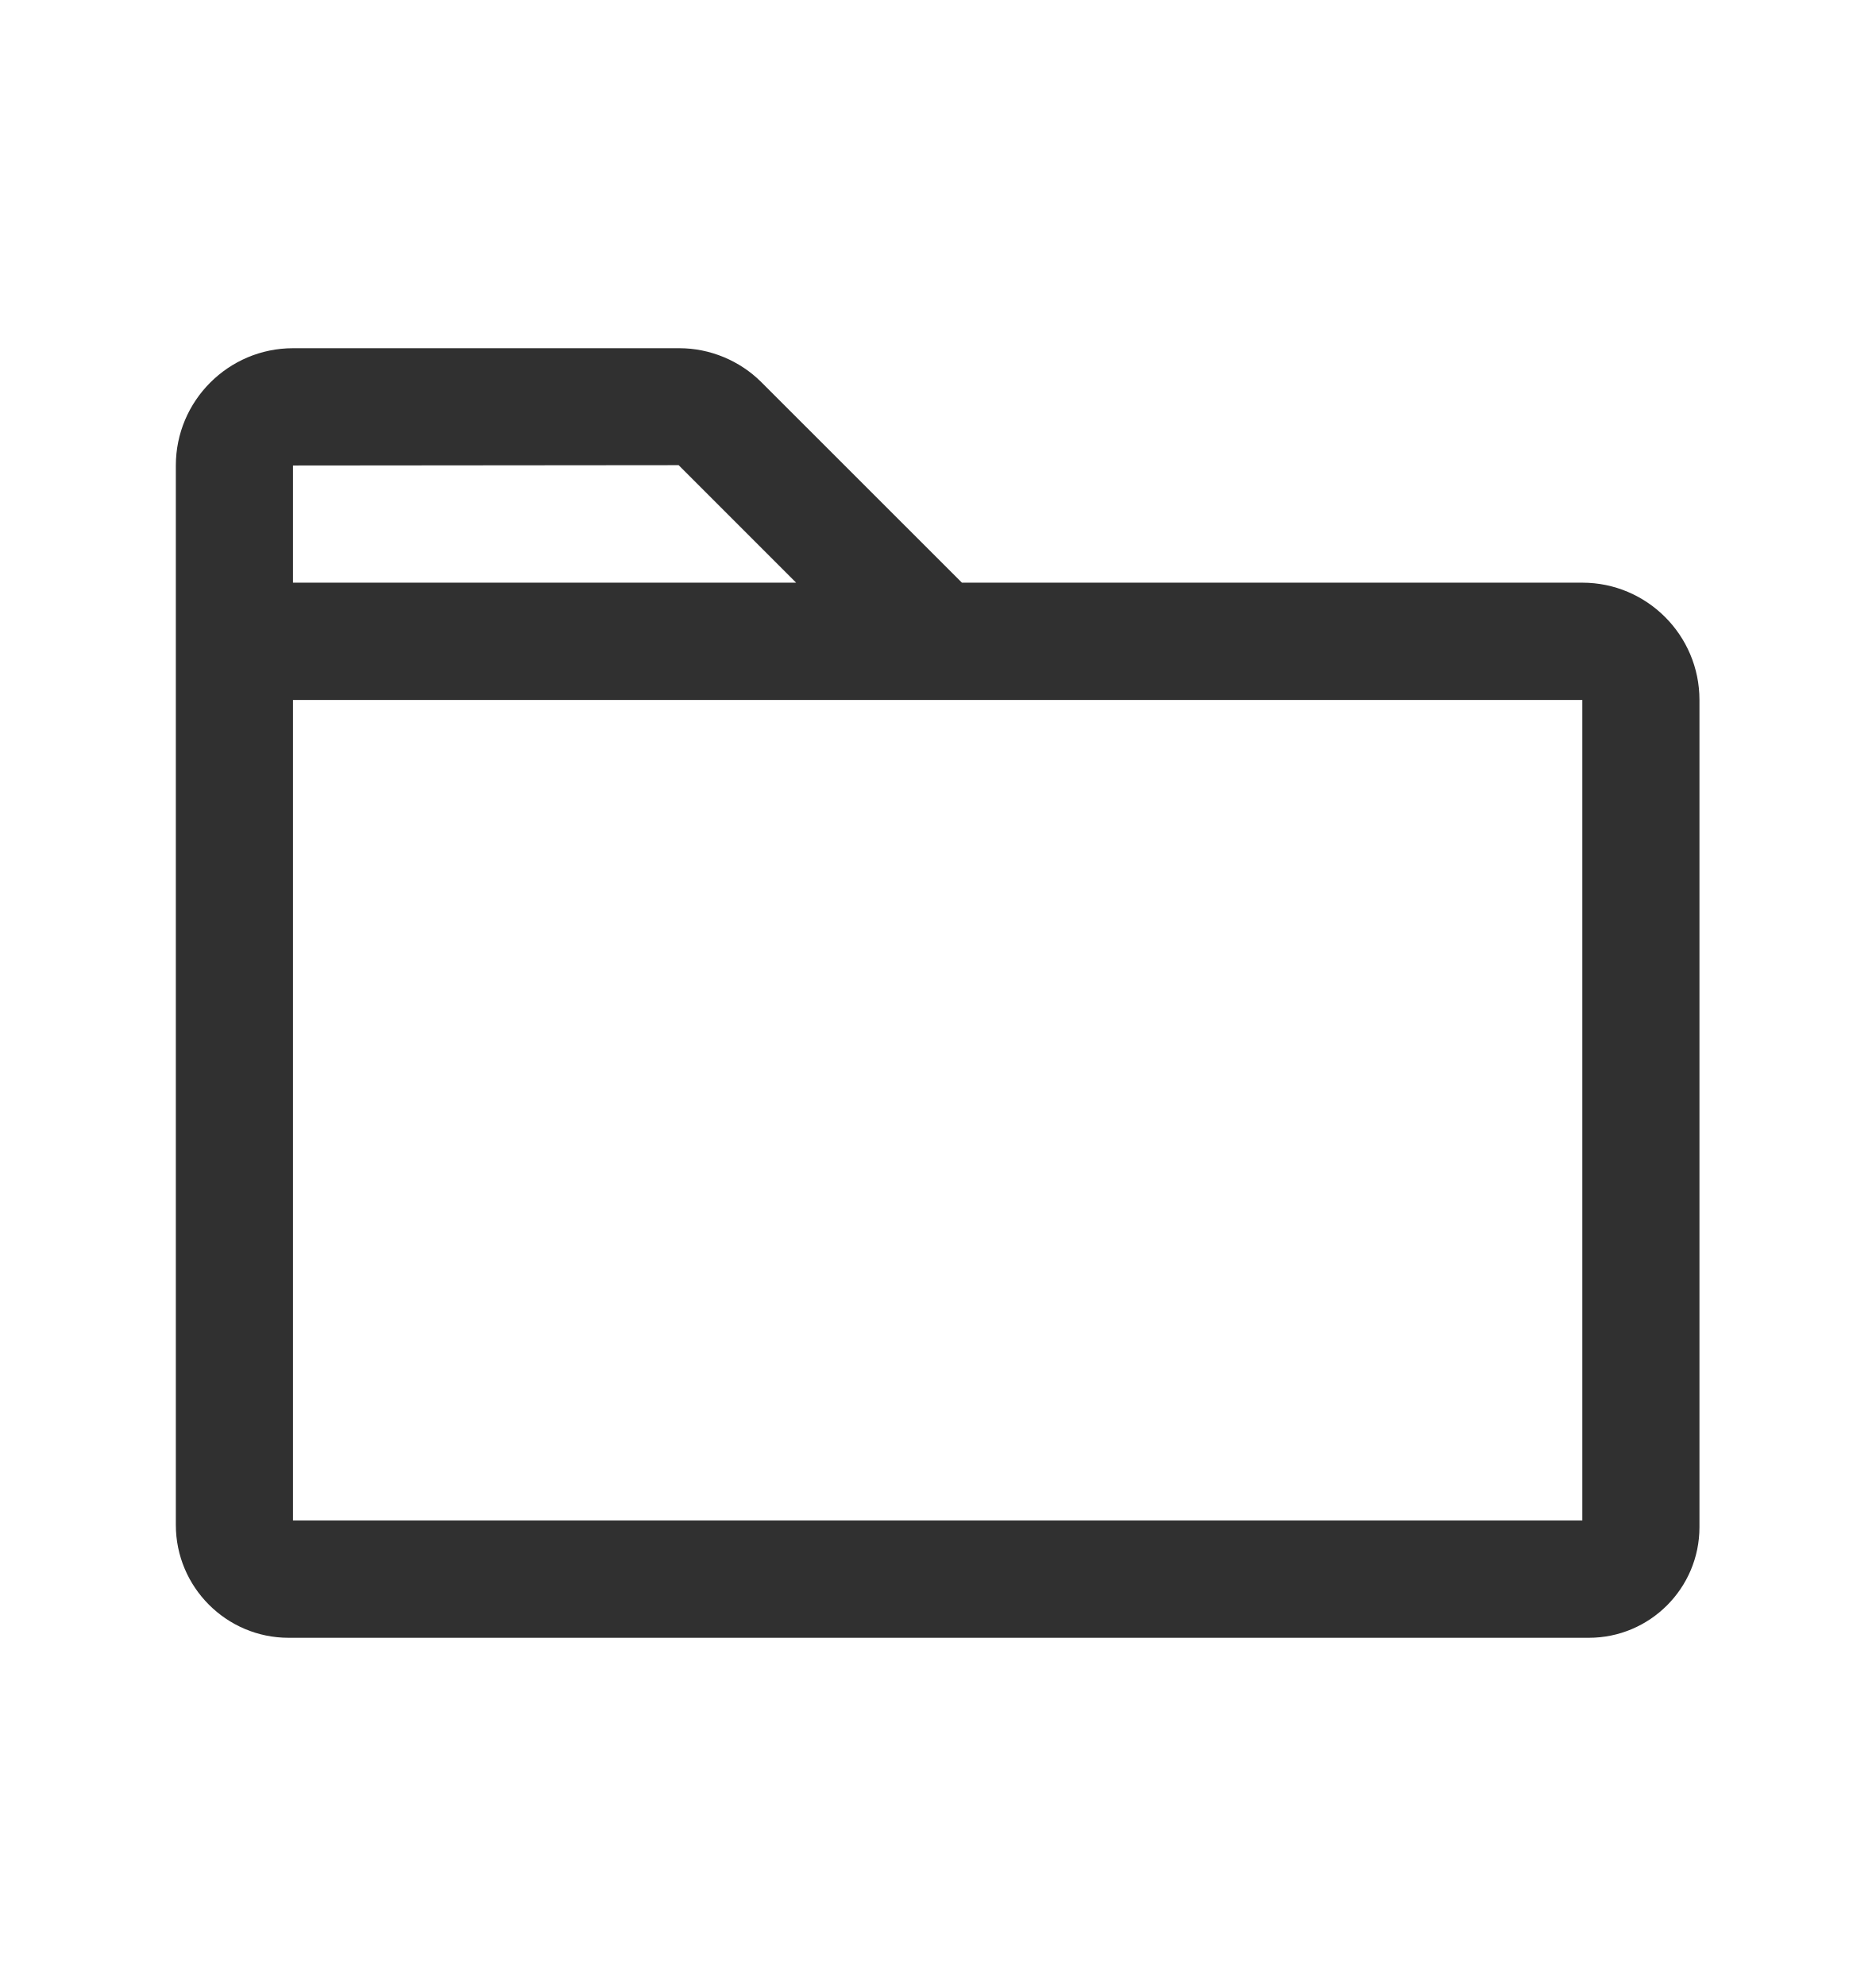
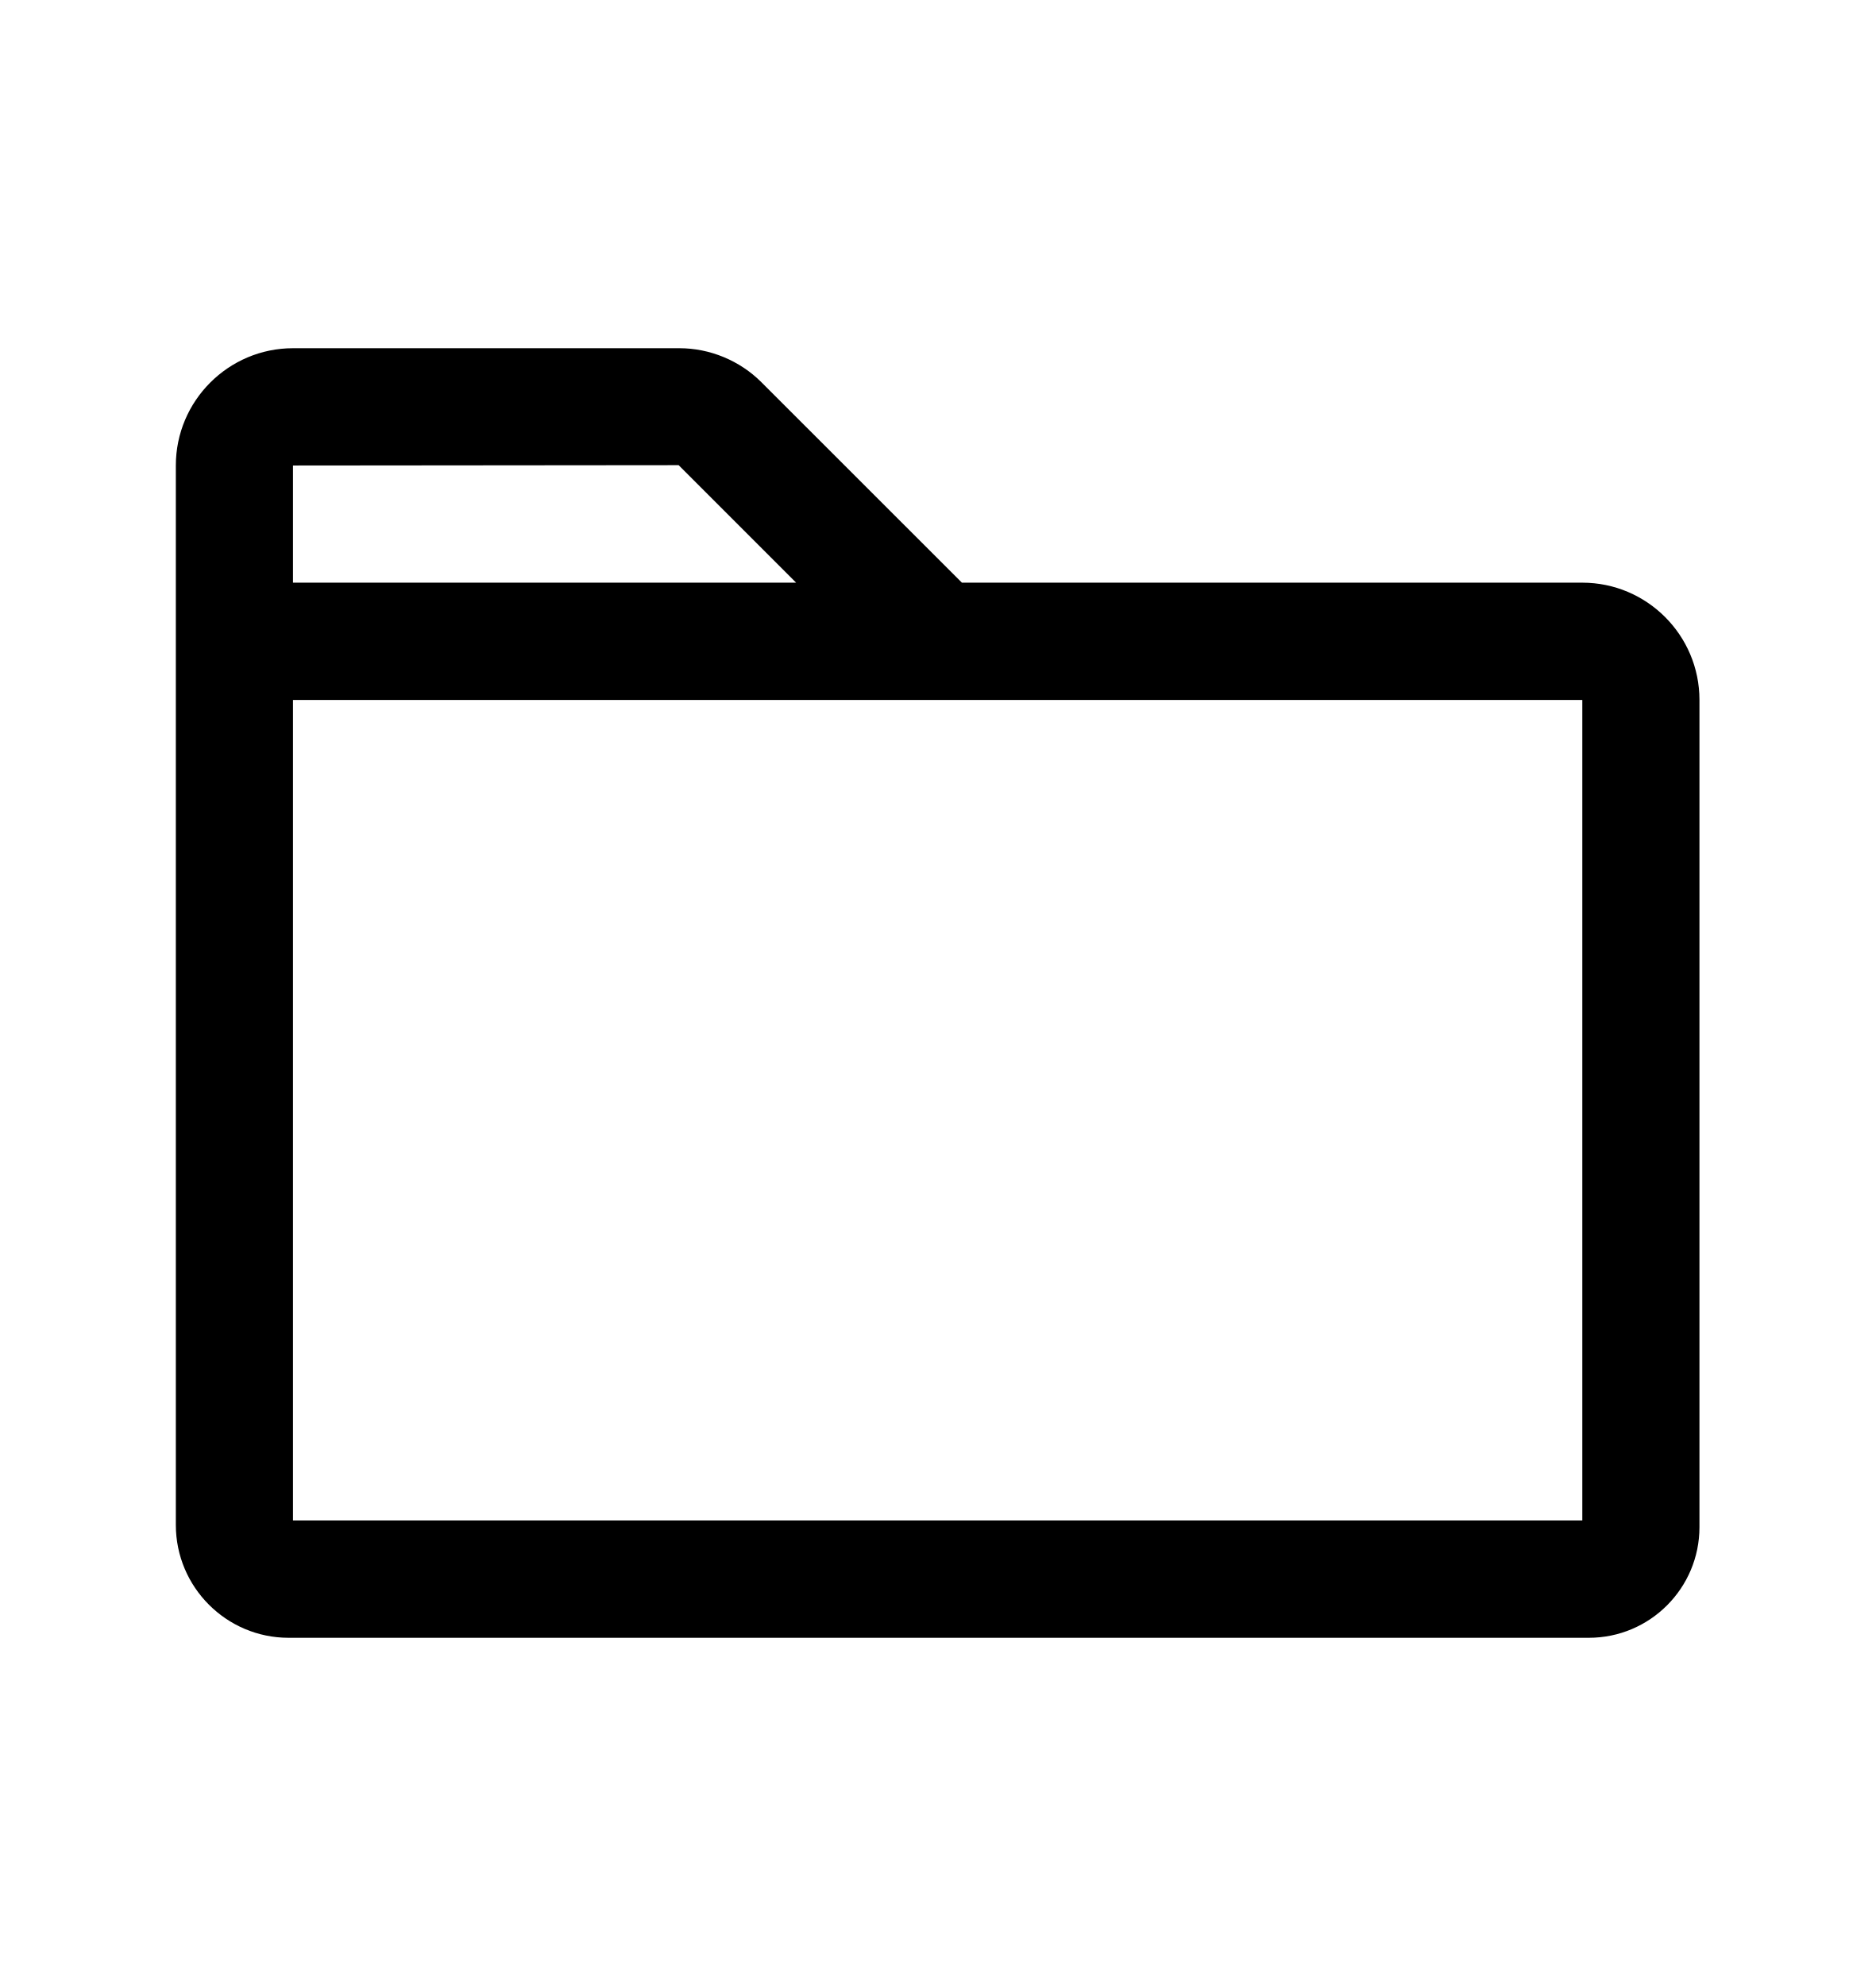
- <svg xmlns="http://www.w3.org/2000/svg" fill="none" viewBox="0 0 17 18" class="design-iconfont">
-   <path d="M14.344 5.281H8.72L6.902 3.464C6.706 3.268 6.435 3.156 6.159 3.156H2.656C2.071 3.156 1.594 3.633 1.594 4.219V13.821C1.594 14.385 2.053 14.844 2.616 14.844H14.403C14.957 14.844 15.406 14.394 15.406 13.841V6.344C15.406 5.758 14.93 5.281 14.344 5.281ZM6.152 4.216L7.217 5.281H2.656V4.219L6.152 4.216ZM14.344 13.781H2.656V6.344H14.344V13.781Z" fill="#303030" />
+ <svg xmlns="http://www.w3.org/2000/svg" viewBox="0 0 17 18" class="design-iconfont">
+   <path d="M14.344 5.281H8.72L6.902 3.464C6.706 3.268 6.435 3.156 6.159 3.156H2.656C2.071 3.156 1.594 3.633 1.594 4.219V13.821C1.594 14.385 2.053 14.844 2.616 14.844H14.403C14.957 14.844 15.406 14.394 15.406 13.841V6.344C15.406 5.758 14.93 5.281 14.344 5.281ZM6.152 4.216L7.217 5.281H2.656V4.219L6.152 4.216ZM14.344 13.781H2.656V6.344H14.344V13.781Z" />
</svg>
